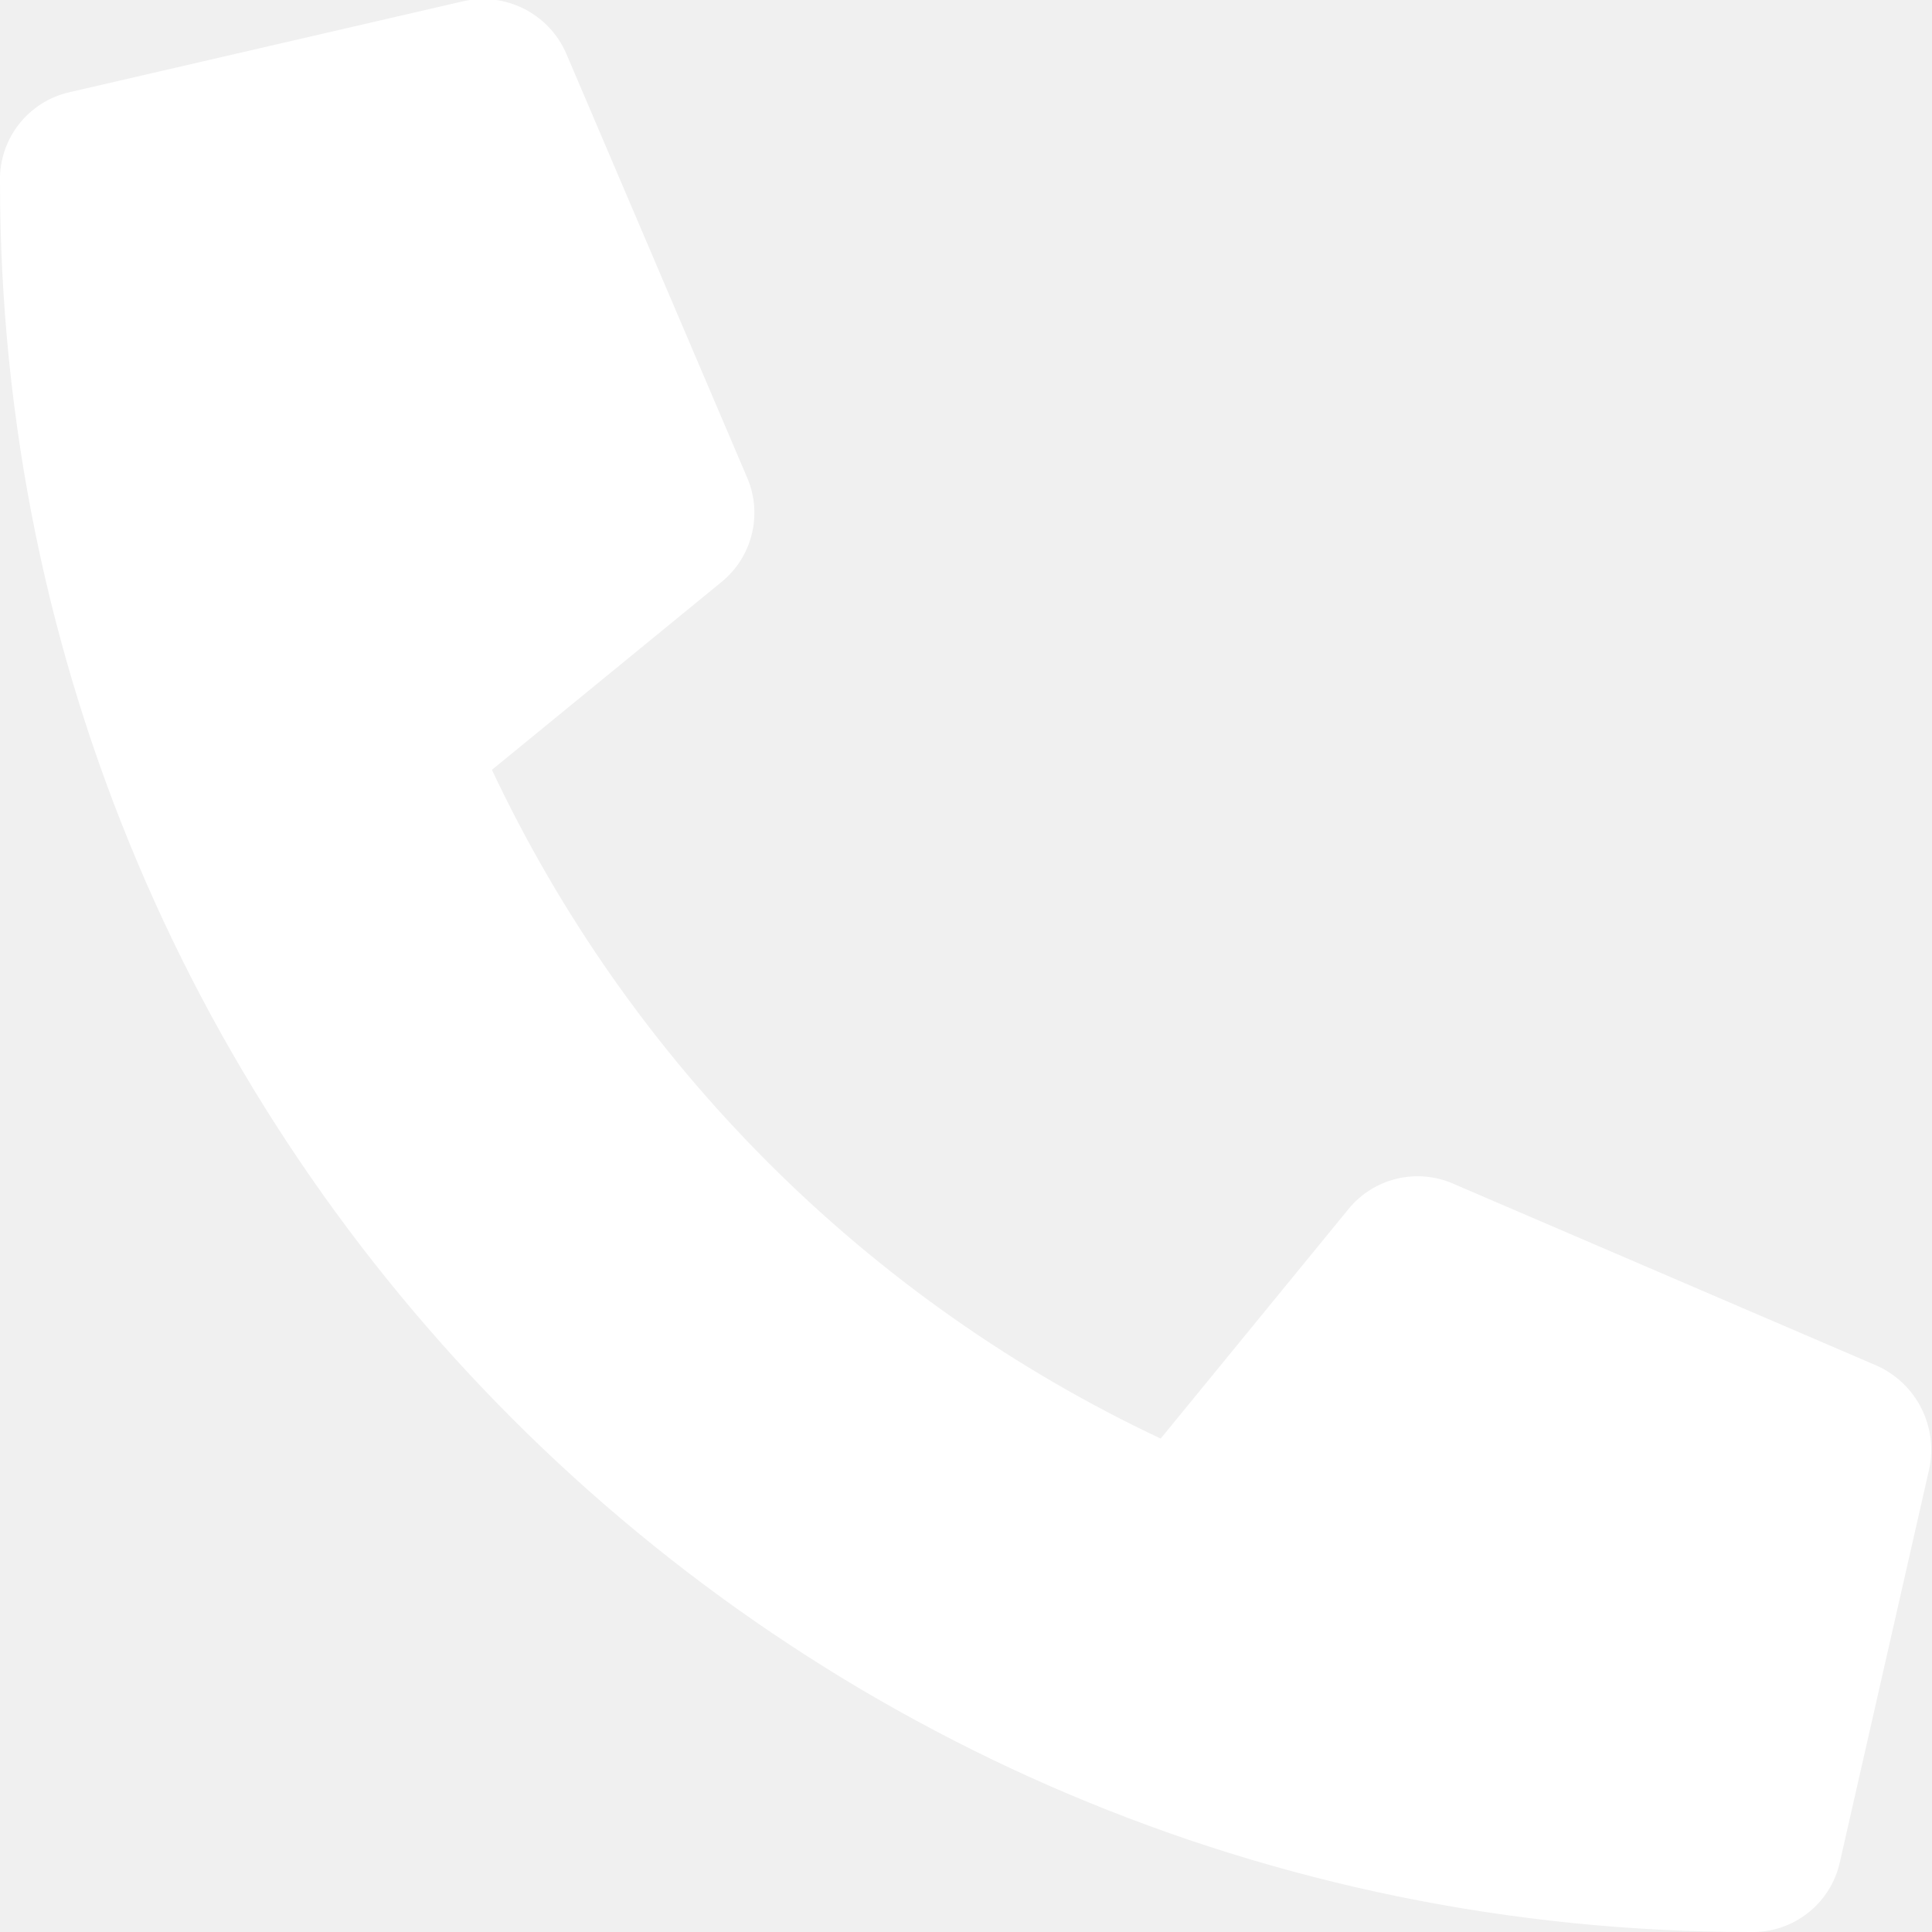
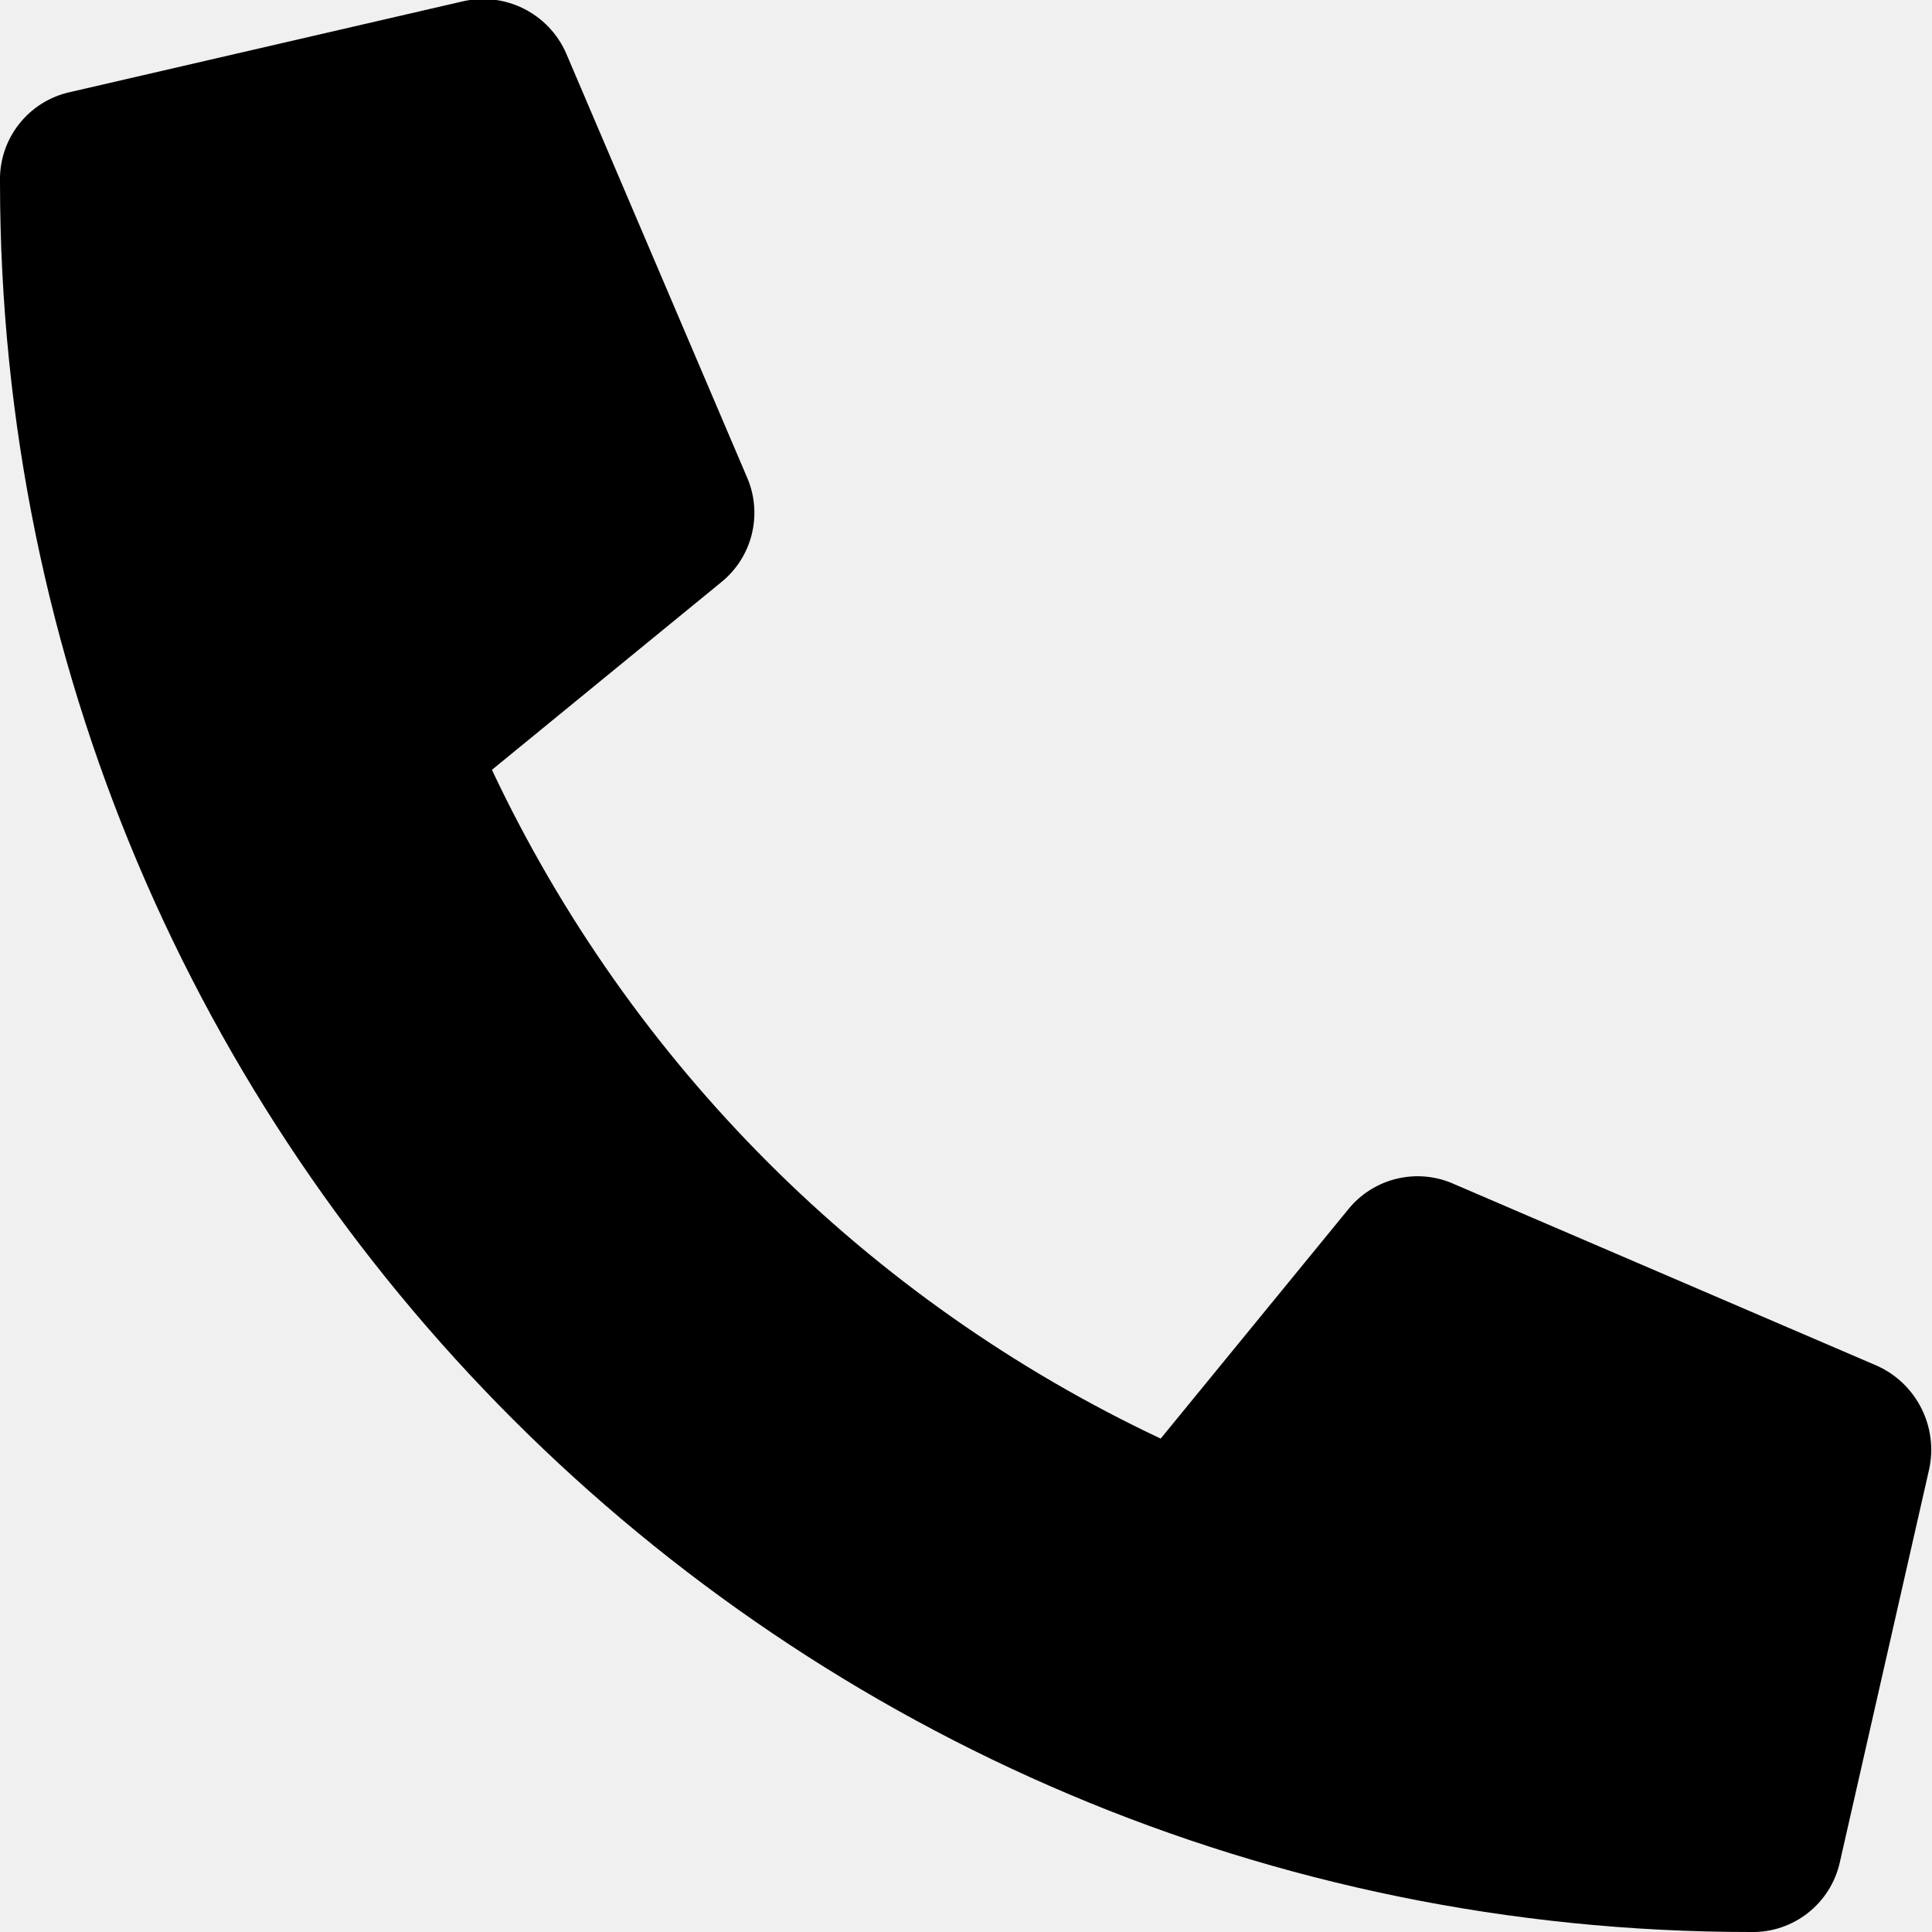
<svg xmlns="http://www.w3.org/2000/svg" viewBox="0 0 13 13">
-   <path fill="#fff" d="M12.63 9.19 9.79 7.97a.6.6 0 0 0-.72.17L7.81 9.68a9.41 9.41 0 0 1-4.5-4.5l1.54-1.26a.6.6 0 0 0 .18-.7L3.81.36a.61.61 0 0 0-.7-.35L.47.62a.6.6 0 0 0-.47.6C0 7.73 5.28 13 11.78 13a.6.6 0 0 0 .6-.47l.6-2.64a.62.62 0 0 0-.35-.7Z" />
+   <path fill="currentColor" d="M12.63 9.19 9.79 7.97a.6.6 0 0 0-.72.17L7.81 9.68a9.41 9.41 0 0 1-4.5-4.5l1.54-1.26a.6.6 0 0 0 .18-.7L3.81.36a.61.61 0 0 0-.7-.35L.47.62a.6.6 0 0 0-.47.6C0 7.73 5.28 13 11.78 13a.6.6 0 0 0 .6-.47l.6-2.64a.62.62 0 0 0-.35-.7Z" />
</svg>
